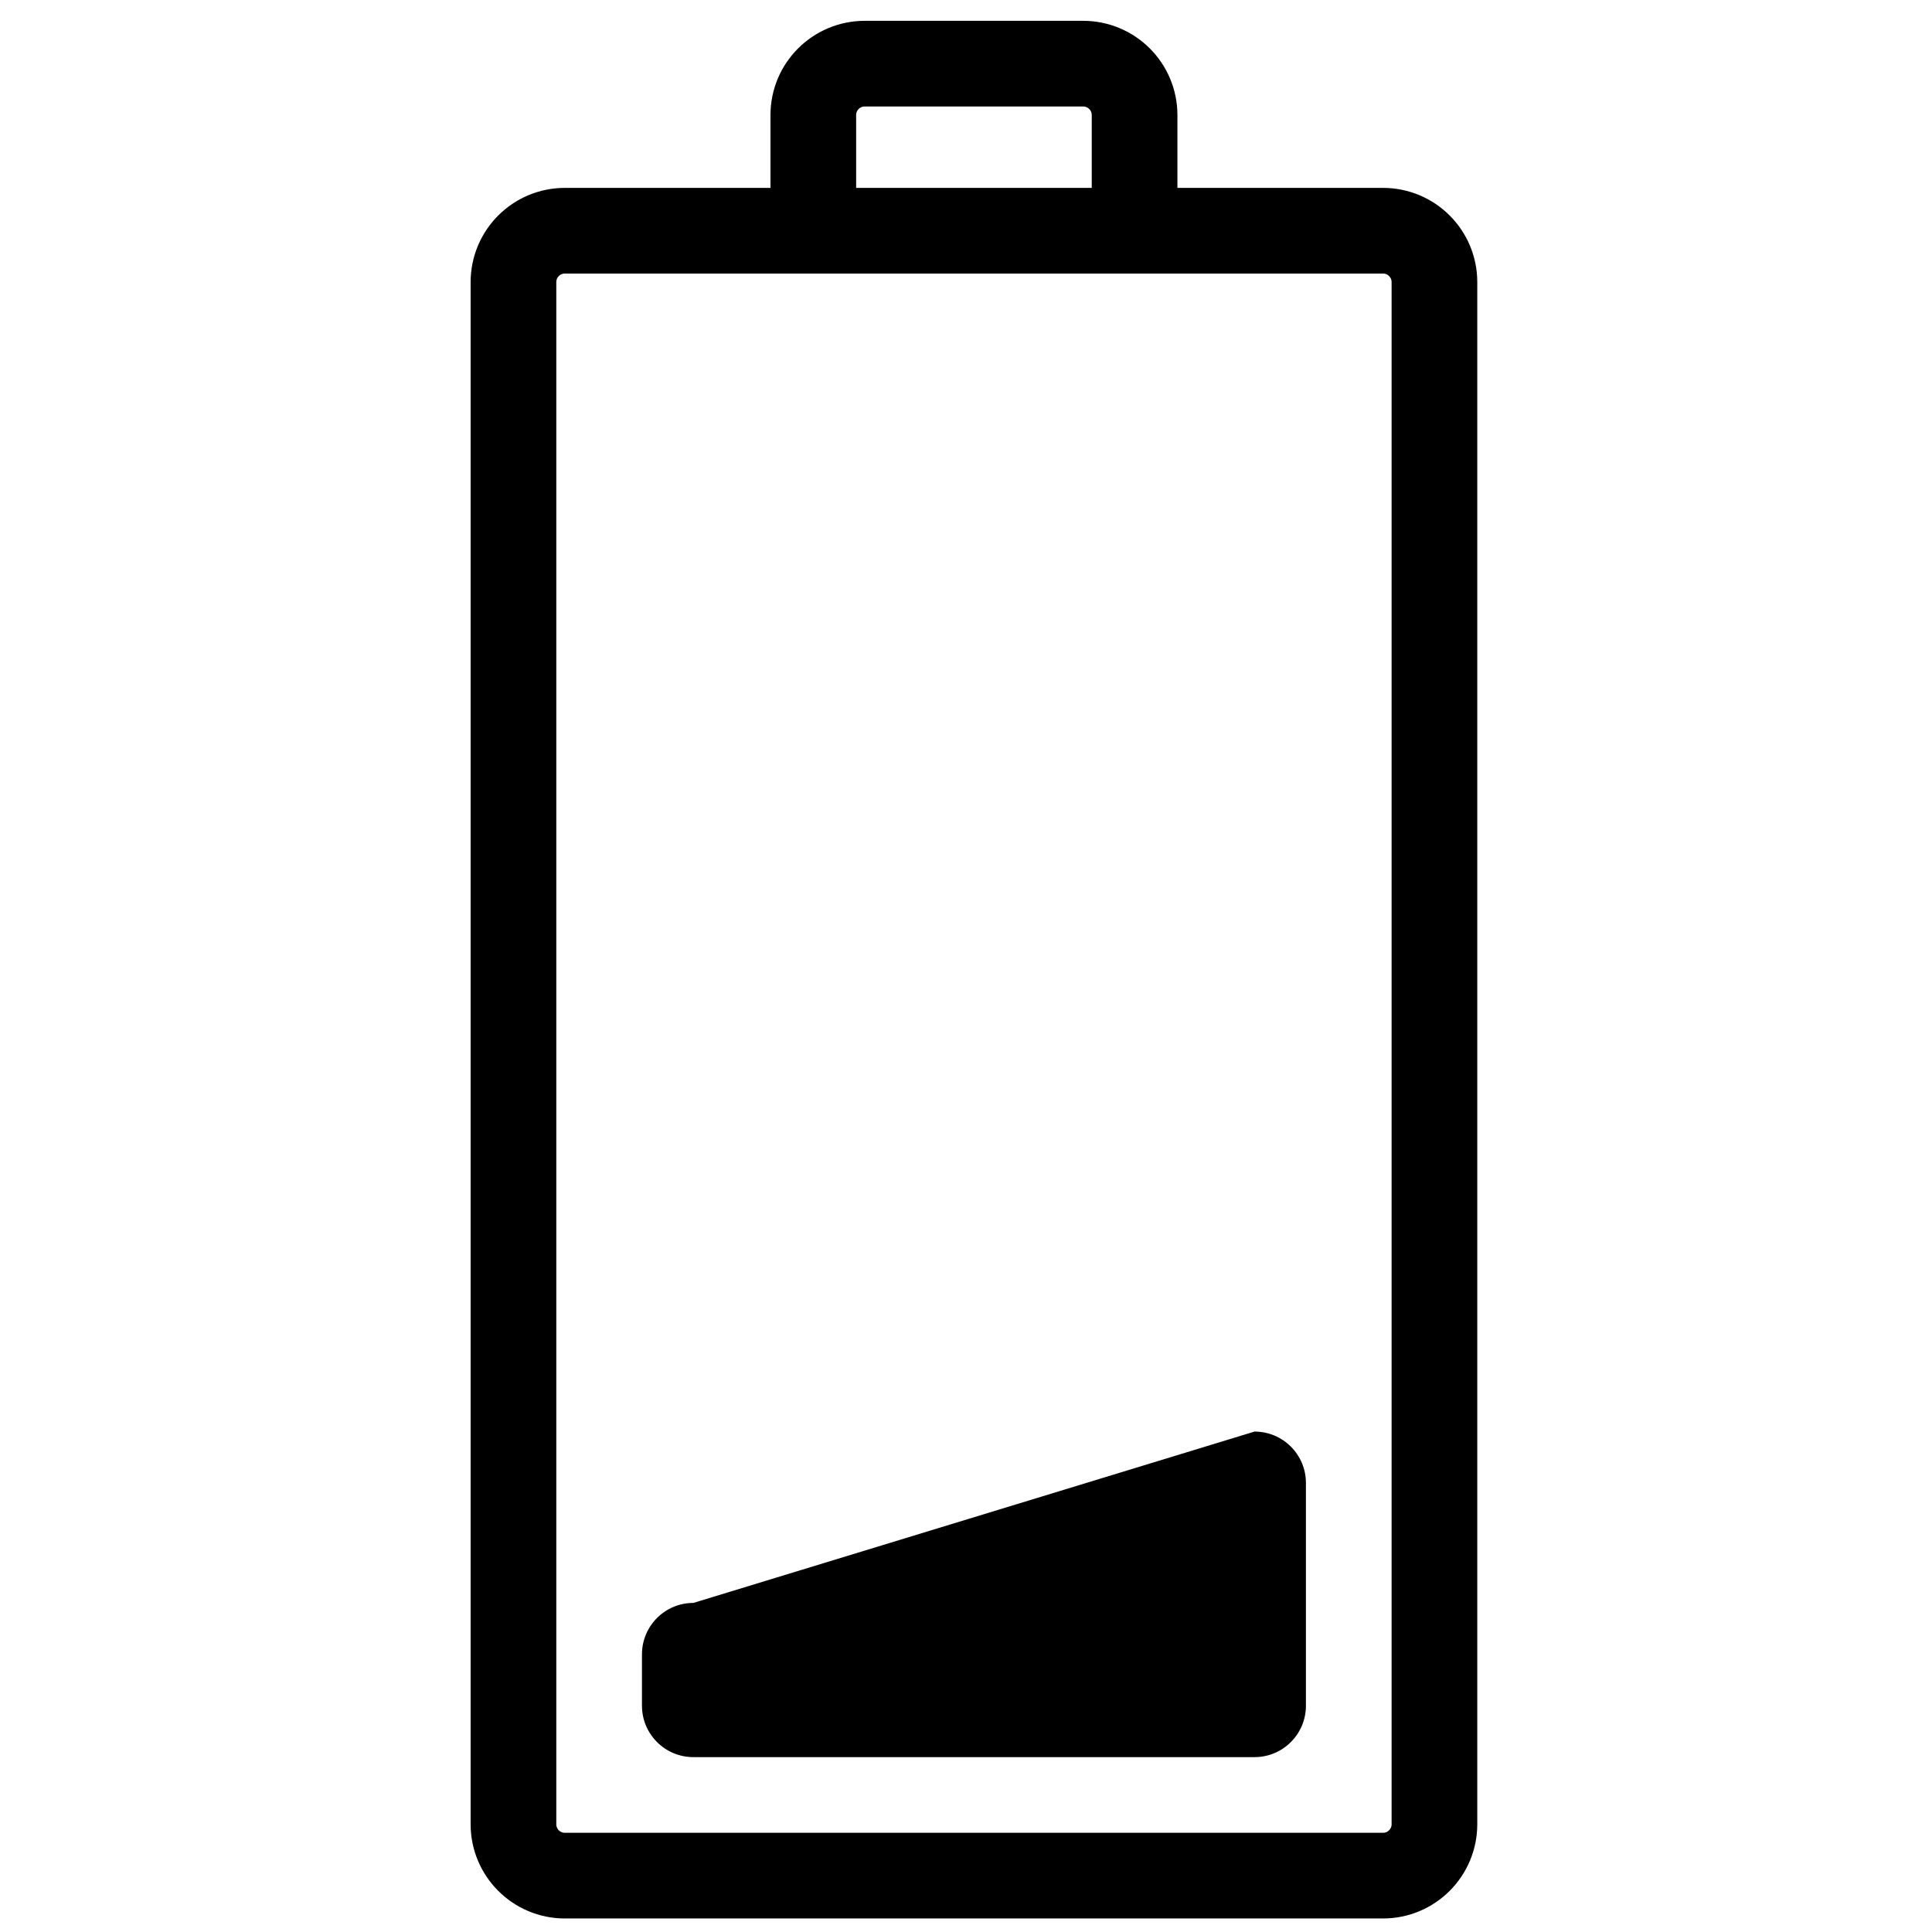
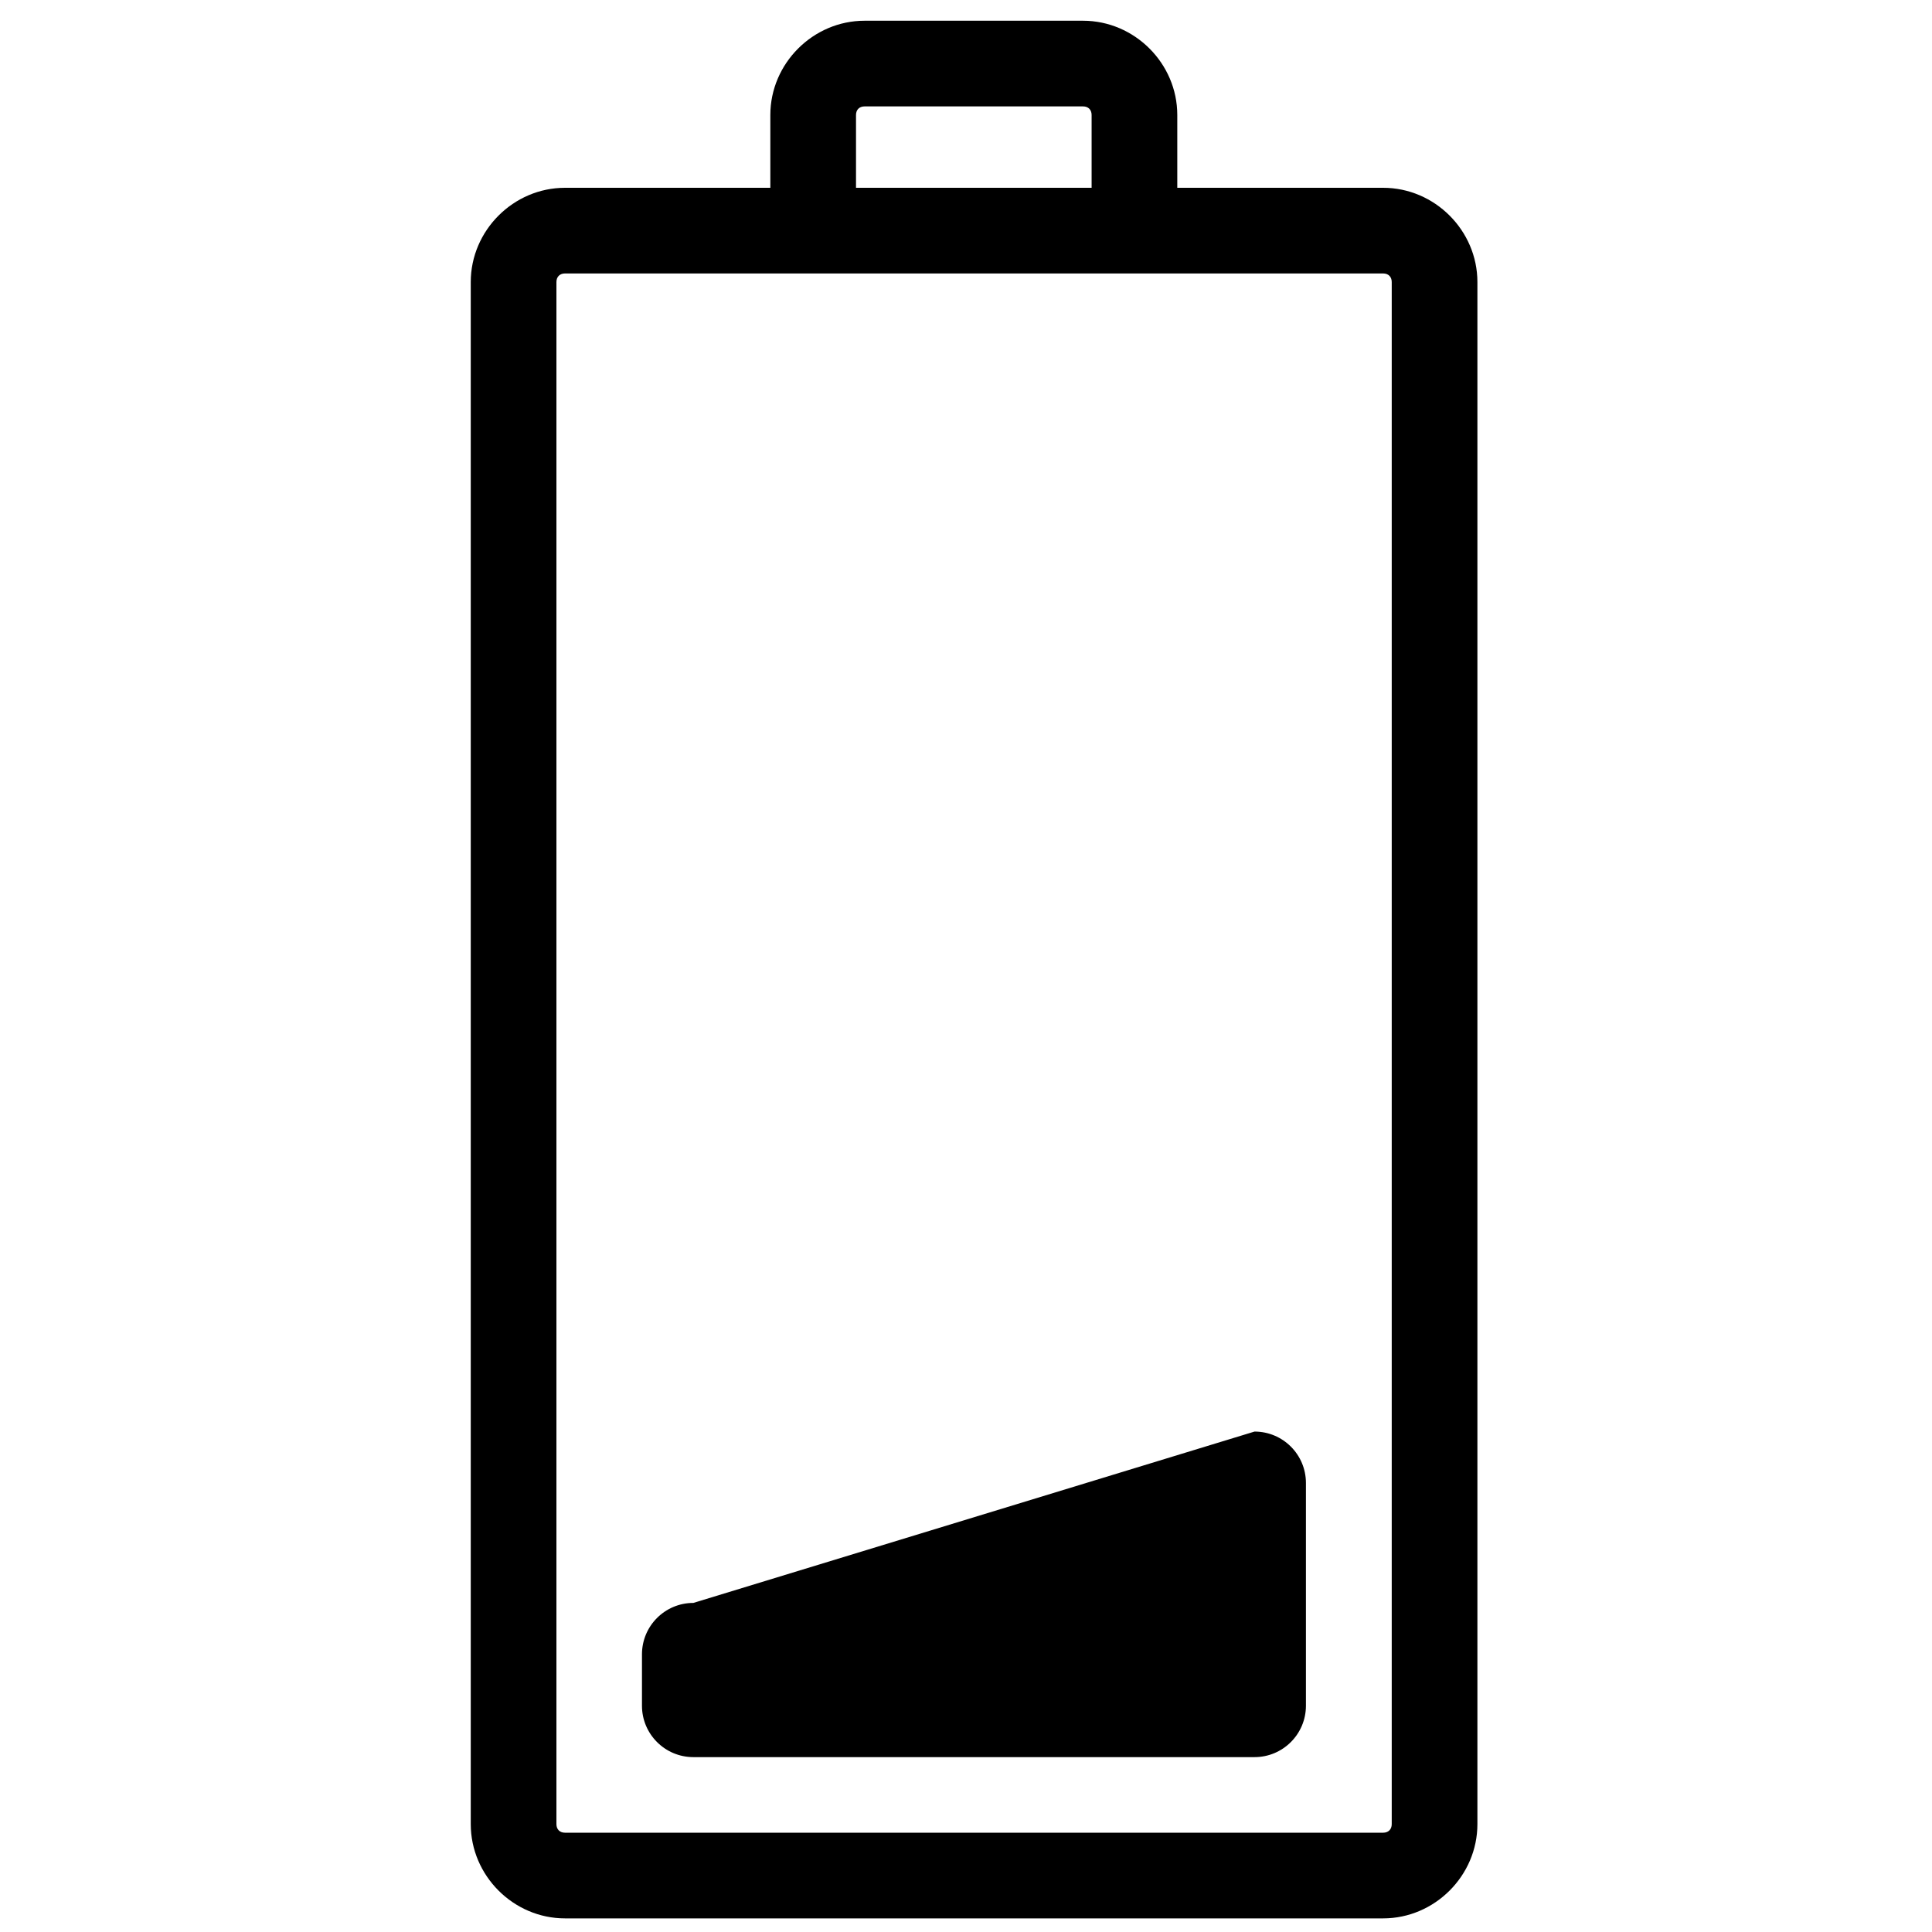
<svg xmlns="http://www.w3.org/2000/svg" version="1.1" x="0px" y="0px" width="361px" height="361px" viewBox="0 0 361 361" style="enable-background:new 0 0 361 361;" xml:space="preserve" id="svg2">
  <defs id="defs32" />
-   <g id="measure_x5F_battery_x5F_25" transform="matrix(1.600815,0,0,1.600815,-109.989,-107.6324)" style="fill:#000000;stroke:#000000;stroke-opacity:1">
+   <g id="measure_x5F_battery_x5F_25" transform="matrix(1.600815,0,0,1.600815,-109.989,-107.6324)" style="fill:none;stroke:#000000;stroke-opacity:1">
    <g id="g5" style="fill:none;stroke:#000000;stroke-opacity:1">
-       <path style="fill:none;stroke:#000000;stroke-width:10;stroke-opacity:1" d="m 236.141,280.167 c 0,3.313 -2.688,6 -6,6 h -95.5 c -3.313,0 -6,-2.687 -6,-6 v -180 c 0,-3.313 2.687,-6 6,-6 h 95.5 c 3.313,0 6,2.687 6,6 v 180 z" id="path7" />
-       <path style="fill:none;stroke:#000000;stroke-width:10;stroke-opacity:1" d="m 163.64,94.667 v -14 c 0,-3.313 2.687,-6 6,-6 h 25.5 c 3.313,0 6,2.687 6,6 v 14" id="path9" />
+       <path style="font-size:medium;font-style:normal;font-variant:normal;font-weight:normal;font-stretch:normal;text-indent:0;text-align:start;text-decoration:none;line-height:normal;letter-spacing:normal;word-spacing:normal;text-transform:none;direction:ltr;block-progression:tb;writing-mode:lr-tb;text-anchor:start;baseline-shift:baseline;color:#000000;fill:#000000;fill-opacity:1;stroke:none;stroke-width:10;marker:none;visibility:visible;display:inline;overflow:visible;enable-background:accumulate;font-family:Sans;-inkscape-font-specification:Sans" d="m 134.656,89.156 c -6.016,0 -11,4.984 -11,11 l 0,180 c 0,6.016 4.984,11 11,11 l 95.5,0 c 6.016,0 11,-4.982 11,-11 l 0,-180 c 0,-6.016 -4.984,-11 -11,-11 l -95.5,0 z m 0,10 95.5,0 c 0.61,0 1,0.39 1,1 l 0,180 c 0,0.609 -0.392,1 -1,1 l -95.5,0 c -0.61,0 -1,-0.39 -1,-1 l 0,-180 c 0,-0.61 0.39,-1 1,-1 z" id="path7" />
+       <path style="font-size:medium;font-style:normal;font-variant:normal;font-weight:normal;font-stretch:normal;text-indent:0;text-align:start;text-decoration:none;line-height:normal;letter-spacing:normal;word-spacing:normal;text-transform:none;direction:ltr;block-progression:tb;writing-mode:lr-tb;text-anchor:start;baseline-shift:baseline;color:#000000;fill:#000000;fill-opacity:1;stroke:none;stroke-width:10;marker:none;visibility:visible;display:inline;overflow:visible;enable-background:accumulate;font-family:Sans;-inkscape-font-specification:Sans" d="m 169.625,69.656 c -6.016,0 -11,4.984 -11,11 l 0,14 10,0 0,-14 c 0,-0.61 0.39,-1 1,-1 l 25.5,0 c 0.61,0 1,0.39 1,1 l 0,14 10,0 0,-14 c 0,-6.016 -4.984,-11 -11,-11 l -25.5,0 z" id="path9" />
    </g>
    <g style="fill:none;stroke:#000000;stroke-opacity:1;display:none" id="g11">
      <path style="fill:none;stroke:#000000;stroke-width:10;stroke-opacity:1;display:inline" d="m 221.141,266.334 c 0,3.313 -2.688,6 -6,6 h -65.5 c -3.313,0 -6,-2.688 -6,-6 v -6 c 0,-3.314 2.687,-6 6,-6 l 65.5,-20 c 3.313,0 6,2.686 6,6 v 26 z" id="path13" />
      <path style="fill:none;stroke:#000000;stroke-width:10;stroke-opacity:1;display:inline" d="m 221.141,166.667 c 0,3.313 -2.688,6 -6,6 l -65.5,20 c -3.313,0 -6,-2.687 -6,-6 v -20 c 0,-3.313 2.687,-6 6,-6 l 65.5,-20 c 3.313,0 6,2.687 6,6 v 20 z" id="path15" />
      <path style="fill:none;stroke:#000000;stroke-width:10;stroke-opacity:1;display:inline" d="m 221.141,120 c 0,3.313 -2.688,6 -6,6 l -65.5,20 c -3.313,0 -6,-2.687 -6,-6 v -26 c 0,-3.313 2.687,-6 6,-6 h 65.5 c 3.313,0 6,2.687 6,6 v 6 z" id="path17" />
      <path style="fill:none;stroke:#000000;stroke-width:10;stroke-opacity:1;display:inline" d="m 221.141,213.667 c 0,3.313 -2.688,6 -6,6 l -65.5,20 c -3.313,0 -6,-2.687 -6,-6 v -20 c 0,-3.313 2.687,-6 6,-6 l 65.5,-20 c 3.313,0 6,2.687 6,6 v 20 z" id="path19" />
    </g>
    <path style="fill:#000000;stroke:none;stroke-width:3;stroke-opacity:1;fill-opacity:1" d="m 221.141,266.334 c 0,3.313 -2.688,6 -6,6 h -65.5 c -3.313,0 -6,-2.688 -6,-6 v -6 c 0,-3.314 2.687,-6 6,-6 l 65.5,-20 c 3.313,0 6,2.686 6,6 v 26 z" id="path21" />
    <path style="fill:none;stroke:#000000;stroke-width:3;stroke-opacity:1;display:none" d="m 221.141,166.667 c 0,3.313 -2.688,6 -6,6 l -65.5,20 c -3.313,0 -6,-2.687 -6,-6 v -20 c 0,-3.313 2.687,-6 6,-6 l 65.5,-20 c 3.313,0 6,2.687 6,6 v 20 z" id="path23" />
    <path style="fill:none;stroke:#000000;stroke-width:3;stroke-opacity:1;display:none" d="m 221.141,120 c 0,3.313 -2.688,6 -6,6 l -65.5,20 c -3.313,0 -6,-2.687 -6,-6 v -26 c 0,-3.313 2.687,-6 6,-6 h 65.5 c 3.313,0 6,2.687 6,6 v 6 z" id="path25" />
    <path style="fill:none;stroke:#000000;stroke-width:3;stroke-opacity:1;display:none" d="m 221.141,213.667 c 0,3.313 -2.688,6 -6,6 l -65.5,20 c -3.313,0 -6,-2.687 -6,-6 v -20 c 0,-3.313 2.687,-6 6,-6 l 65.5,-20 c 3.313,0 6,2.687 6,6 v 20 z" id="path27" />
  </g>
  <g id="Ebene_1" transform="matrix(1.600815,0,0,1.600815,-109.989,-107.6324)" style="fill:none;stroke:#000000;stroke-opacity:1">
</g>
</svg>
